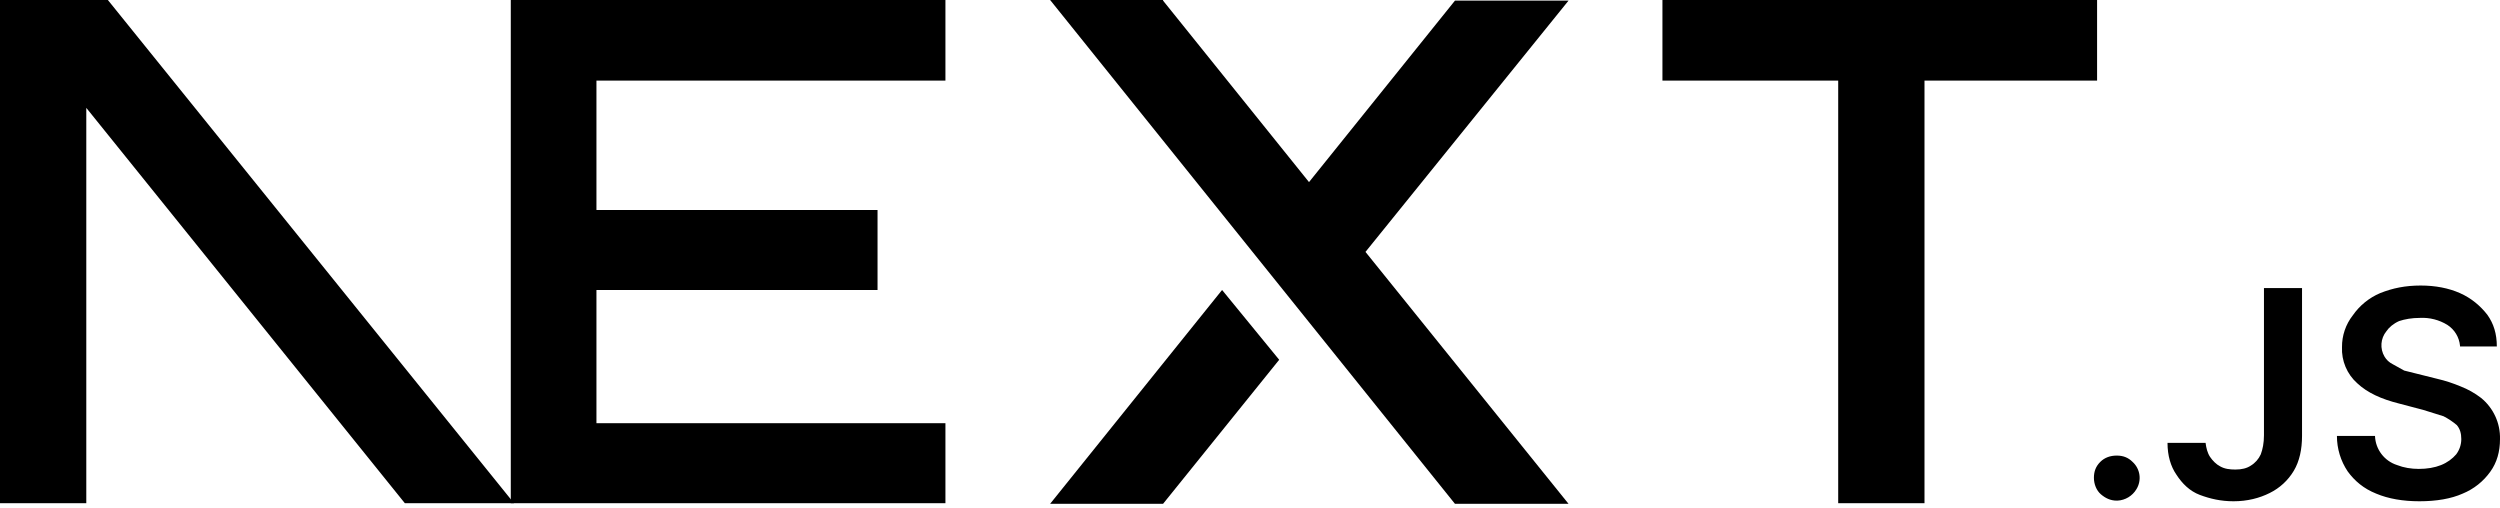
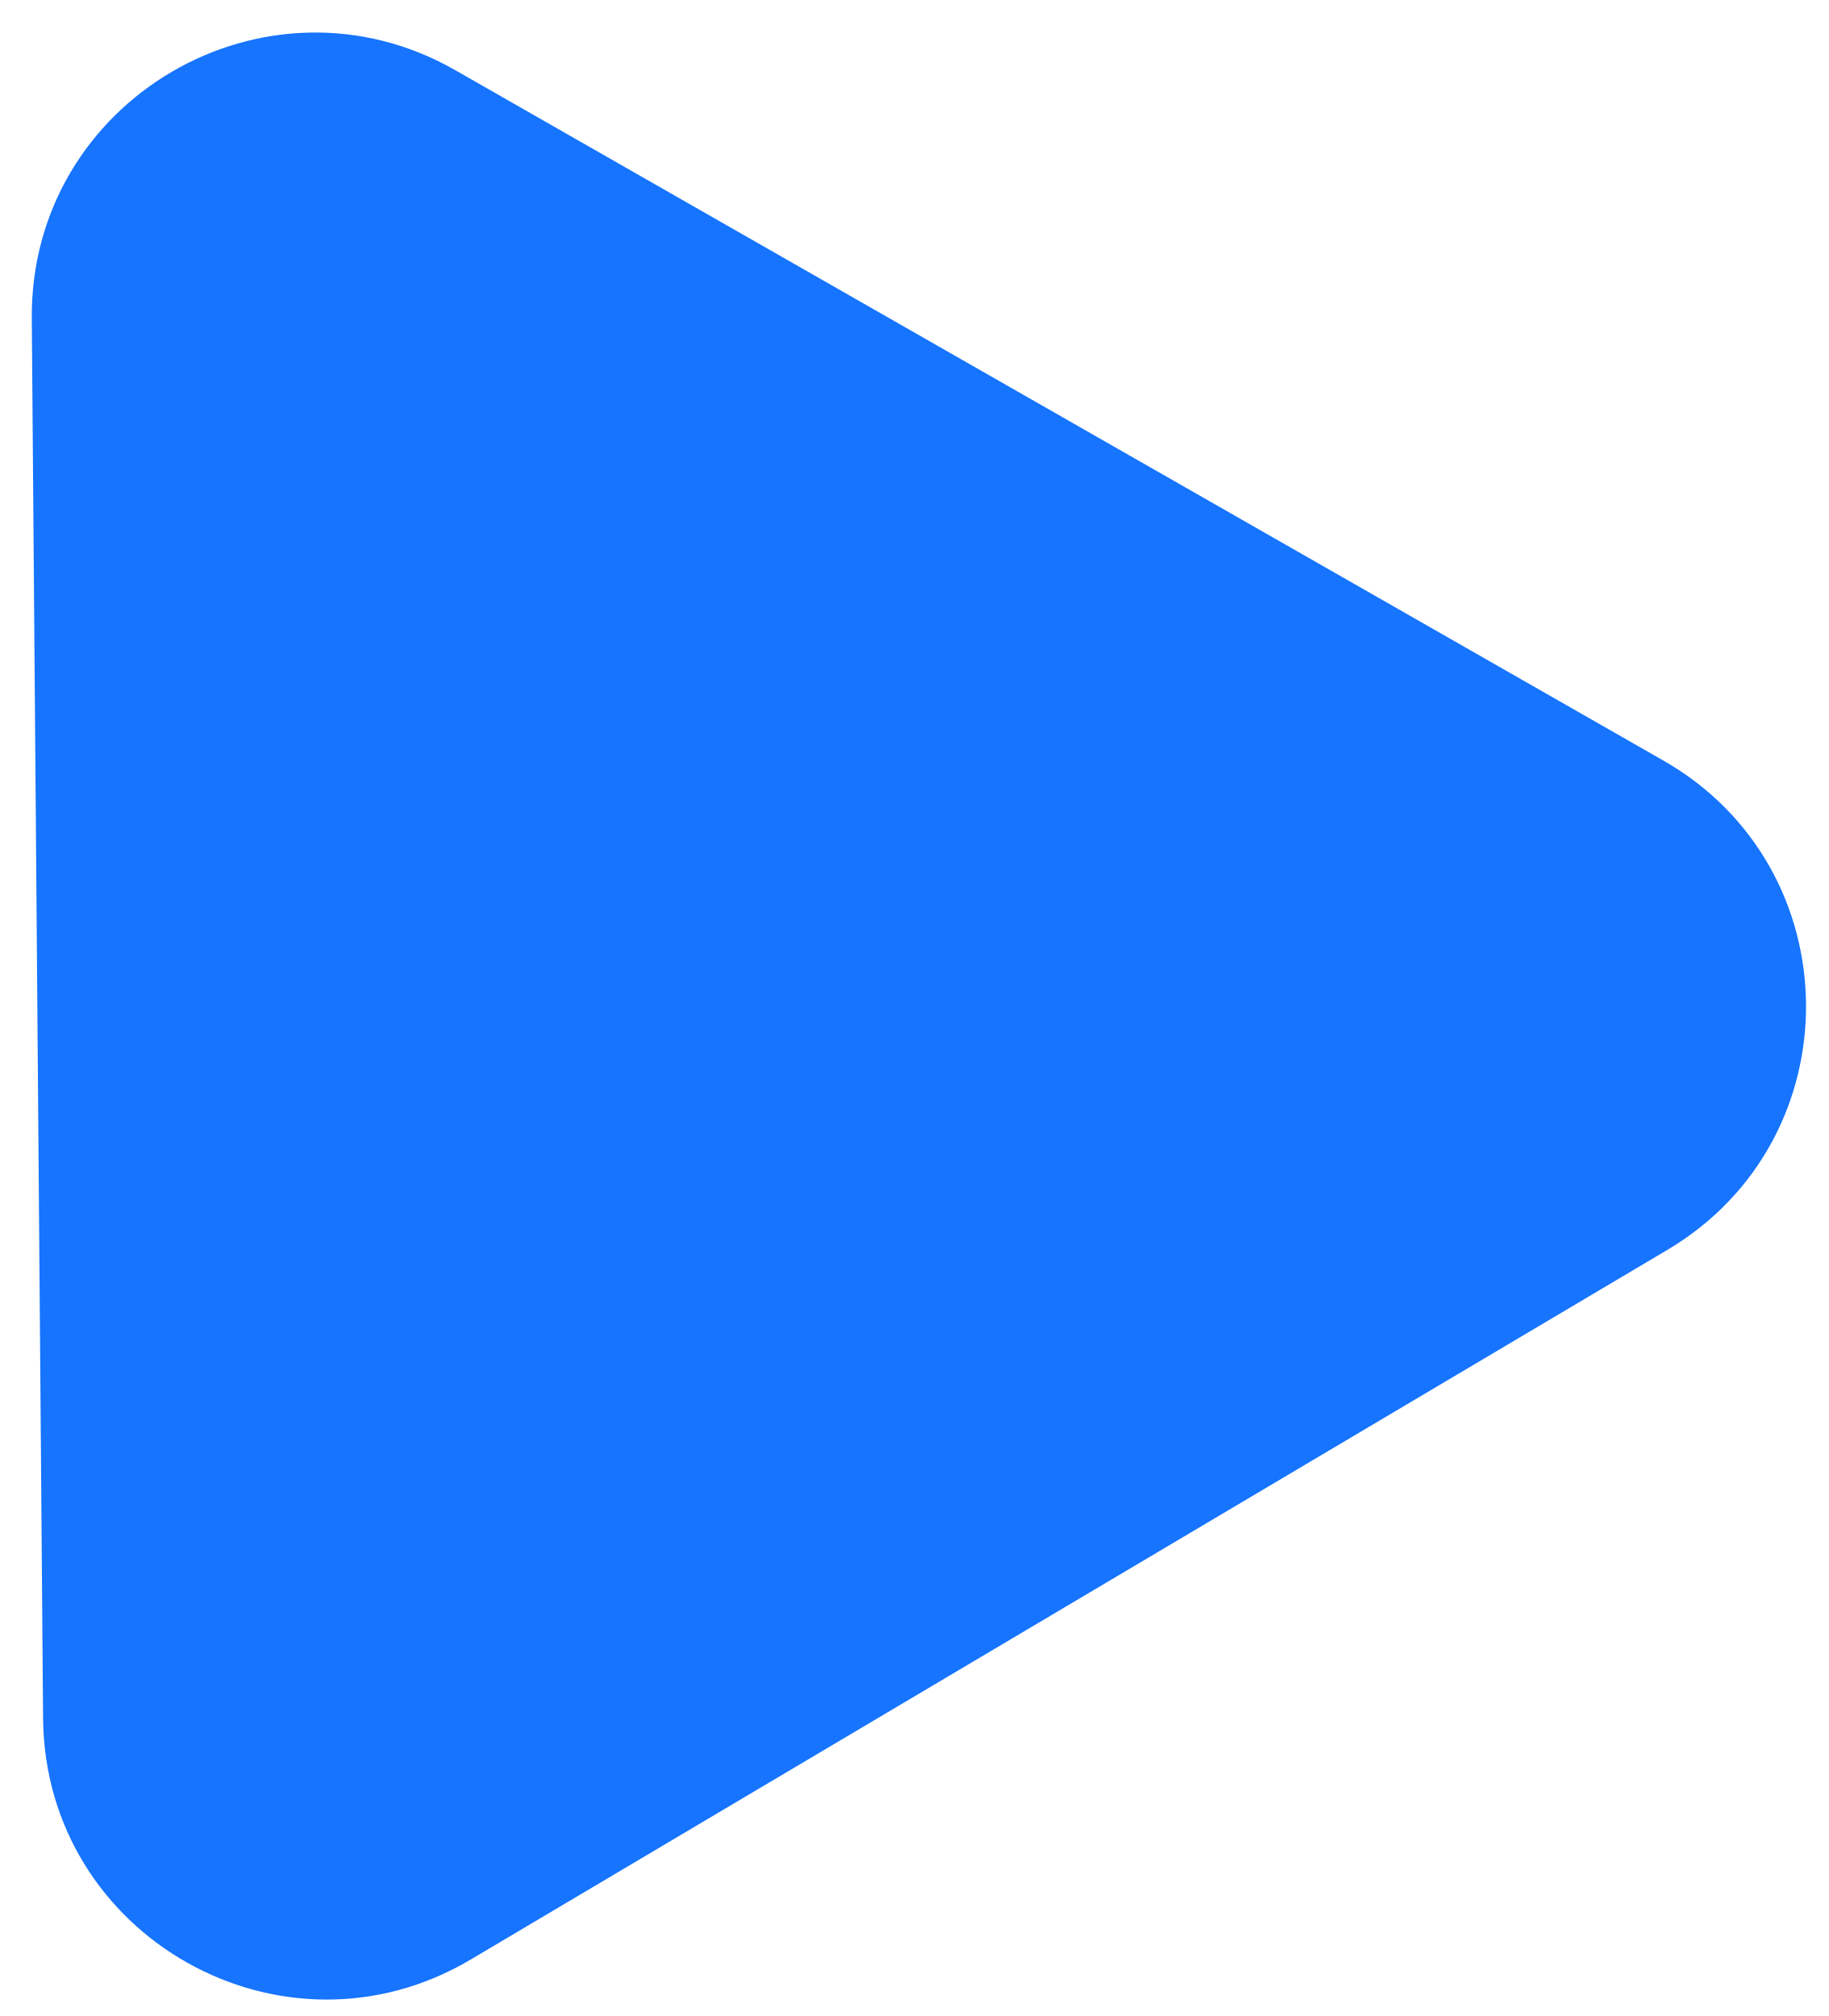
- <svg xmlns="http://www.w3.org/2000/svg" fill="none" viewBox="0 0 394 80">
-   <path fill="#000" d="M262 0h68.5v12.7h-27.2v66.6h-13.6V12.7H262V0ZM149 0v12.7H94v20.4h44.3v12.6H94v21h55v12.6H80.5V0h68.7zm34.3 0h-17.8l63.8 79.4h17.9l-32-39.7 32-39.6h-17.9l-23 28.6-23-28.6zm18.3 56.7-9-11-27.1 33.7h17.8l18.3-22.7z" />
-   <path fill="#000" d="M81 79.3 17 0H0v79.3h13.6V17l50.2 62.3H81Zm252.6-.4c-1 0-1.8-.4-2.5-1s-1.1-1.6-1.1-2.6.3-1.8 1-2.5 1.6-1 2.6-1 1.8.3 2.5 1a3.4 3.4 0 0 1 .6 4.3 3.7 3.7 0 0 1-3 1.8zm23.2-33.5h6v23.3c0 2.1-.4 4-1.3 5.5a9.1 9.1 0 0 1-3.8 3.5c-1.6.8-3.5 1.3-5.7 1.3-2 0-3.7-.4-5.3-1s-2.8-1.8-3.7-3.2c-.9-1.3-1.4-3-1.4-5h6c.1.8.3 1.6.7 2.2s1 1.2 1.6 1.5c.7.4 1.5.5 2.4.5 1 0 1.8-.2 2.4-.6a4 4 0 0 0 1.6-1.8c.3-.8.5-1.8.5-3V45.5zm30.9 9.1a4.4 4.4 0 0 0-2-3.3 7.5 7.5 0 0 0-4.3-1.1c-1.3 0-2.4.2-3.3.5-.9.4-1.6 1-2 1.6a3.5 3.5 0 0 0-.3 4c.3.5.7.9 1.3 1.2l1.8 1 2 .5 3.2.8c1.3.3 2.5.7 3.7 1.2a13 13 0 0 1 3.2 1.8 8.1 8.1 0 0 1 3 6.5c0 2-.5 3.7-1.5 5.1a10 10 0 0 1-4.4 3.5c-1.8.8-4.1 1.2-6.8 1.2-2.6 0-4.9-.4-6.8-1.2-2-.8-3.4-2-4.5-3.5a10 10 0 0 1-1.7-5.6h6a5 5 0 0 0 3.5 4.6c1 .4 2.2.6 3.4.6 1.3 0 2.5-.2 3.5-.6 1-.4 1.8-1 2.4-1.7a4 4 0 0 0 .8-2.4c0-.9-.2-1.6-.7-2.2a11 11 0 0 0-2.1-1.4l-3.2-1-3.8-1c-2.8-.7-5-1.7-6.6-3.2a7.2 7.2 0 0 1-2.4-5.7 8 8 0 0 1 1.7-5 10 10 0 0 1 4.3-3.5c2-.8 4-1.2 6.4-1.2 2.3 0 4.4.4 6.2 1.2 1.8.8 3.2 2 4.3 3.4 1 1.4 1.5 3 1.5 5h-5.8z" />
+ <svg xmlns="http://www.w3.org/2000/svg" width="39" height="43" viewBox="0 0 39 43" fill="none">
+   <path d="M35.477 16.222C39.496 18.519 39.543 24.298 35.561 26.66L10.039 41.796C6.031 44.172 0.956 41.309 0.919 36.65L0.678 6.791C0.641 2.132 5.669 -0.813 9.714 1.499L35.477 16.222Z" fill="#1674FF" />
</svg>
